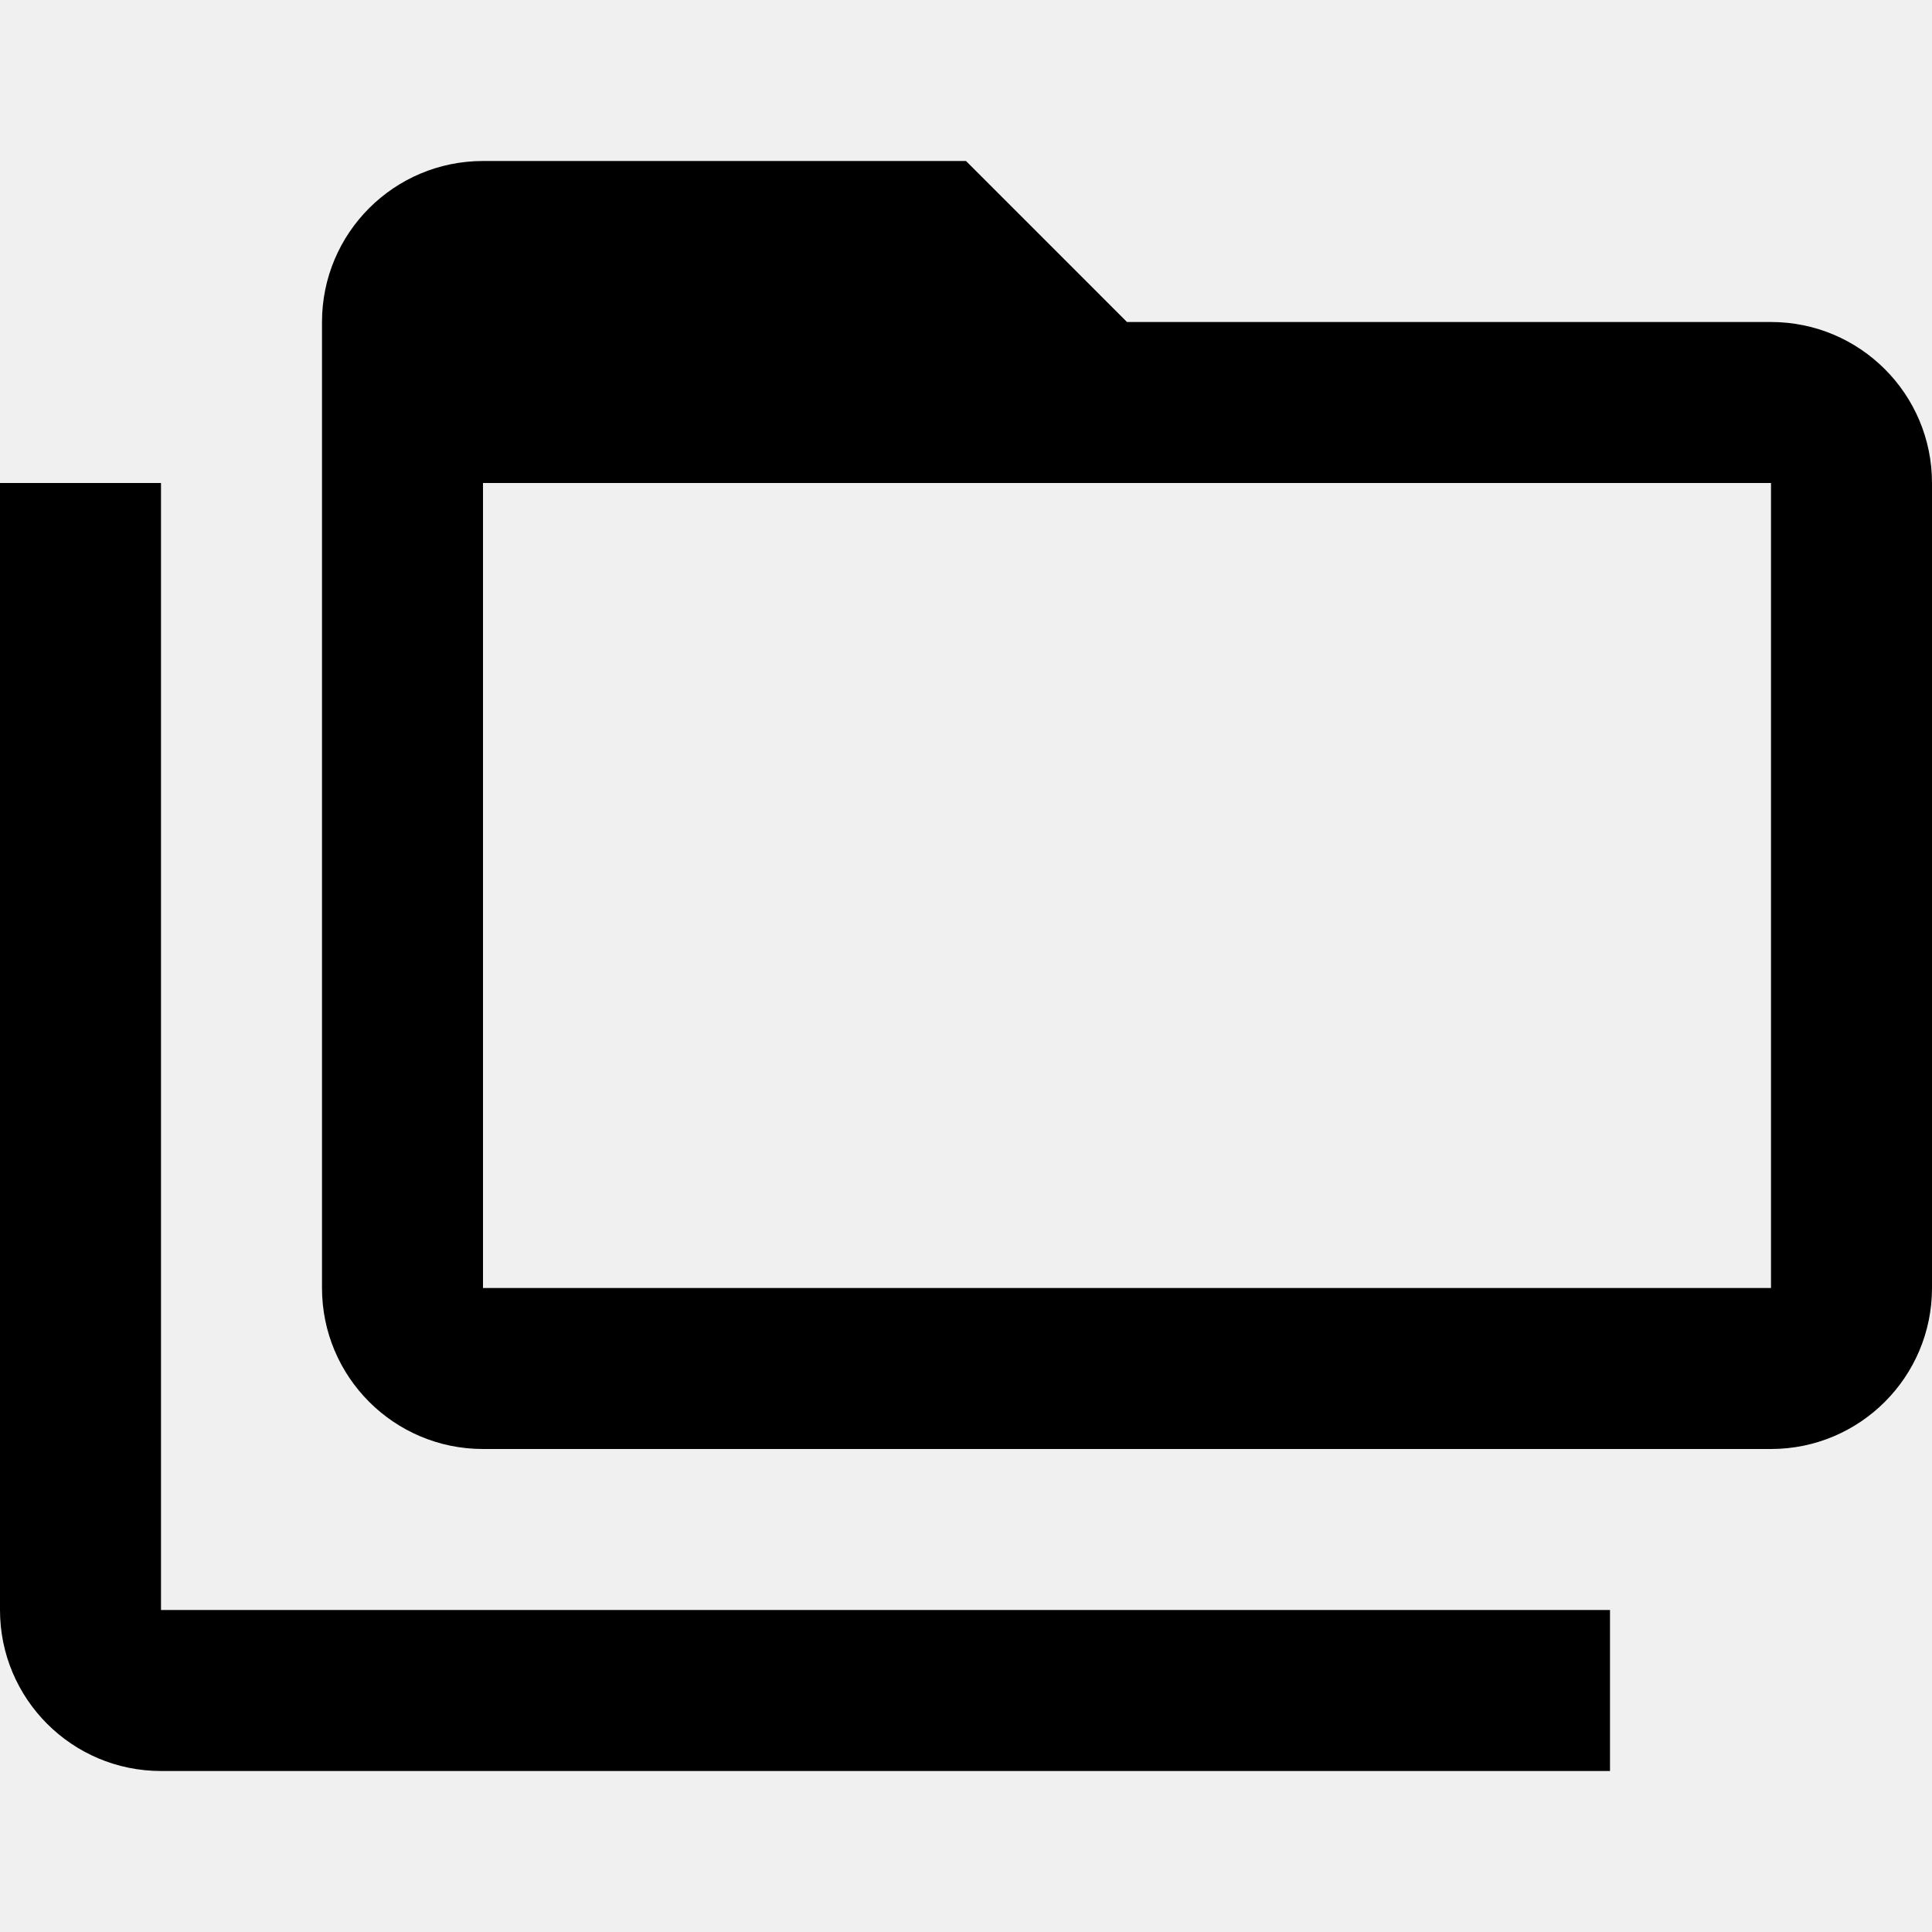
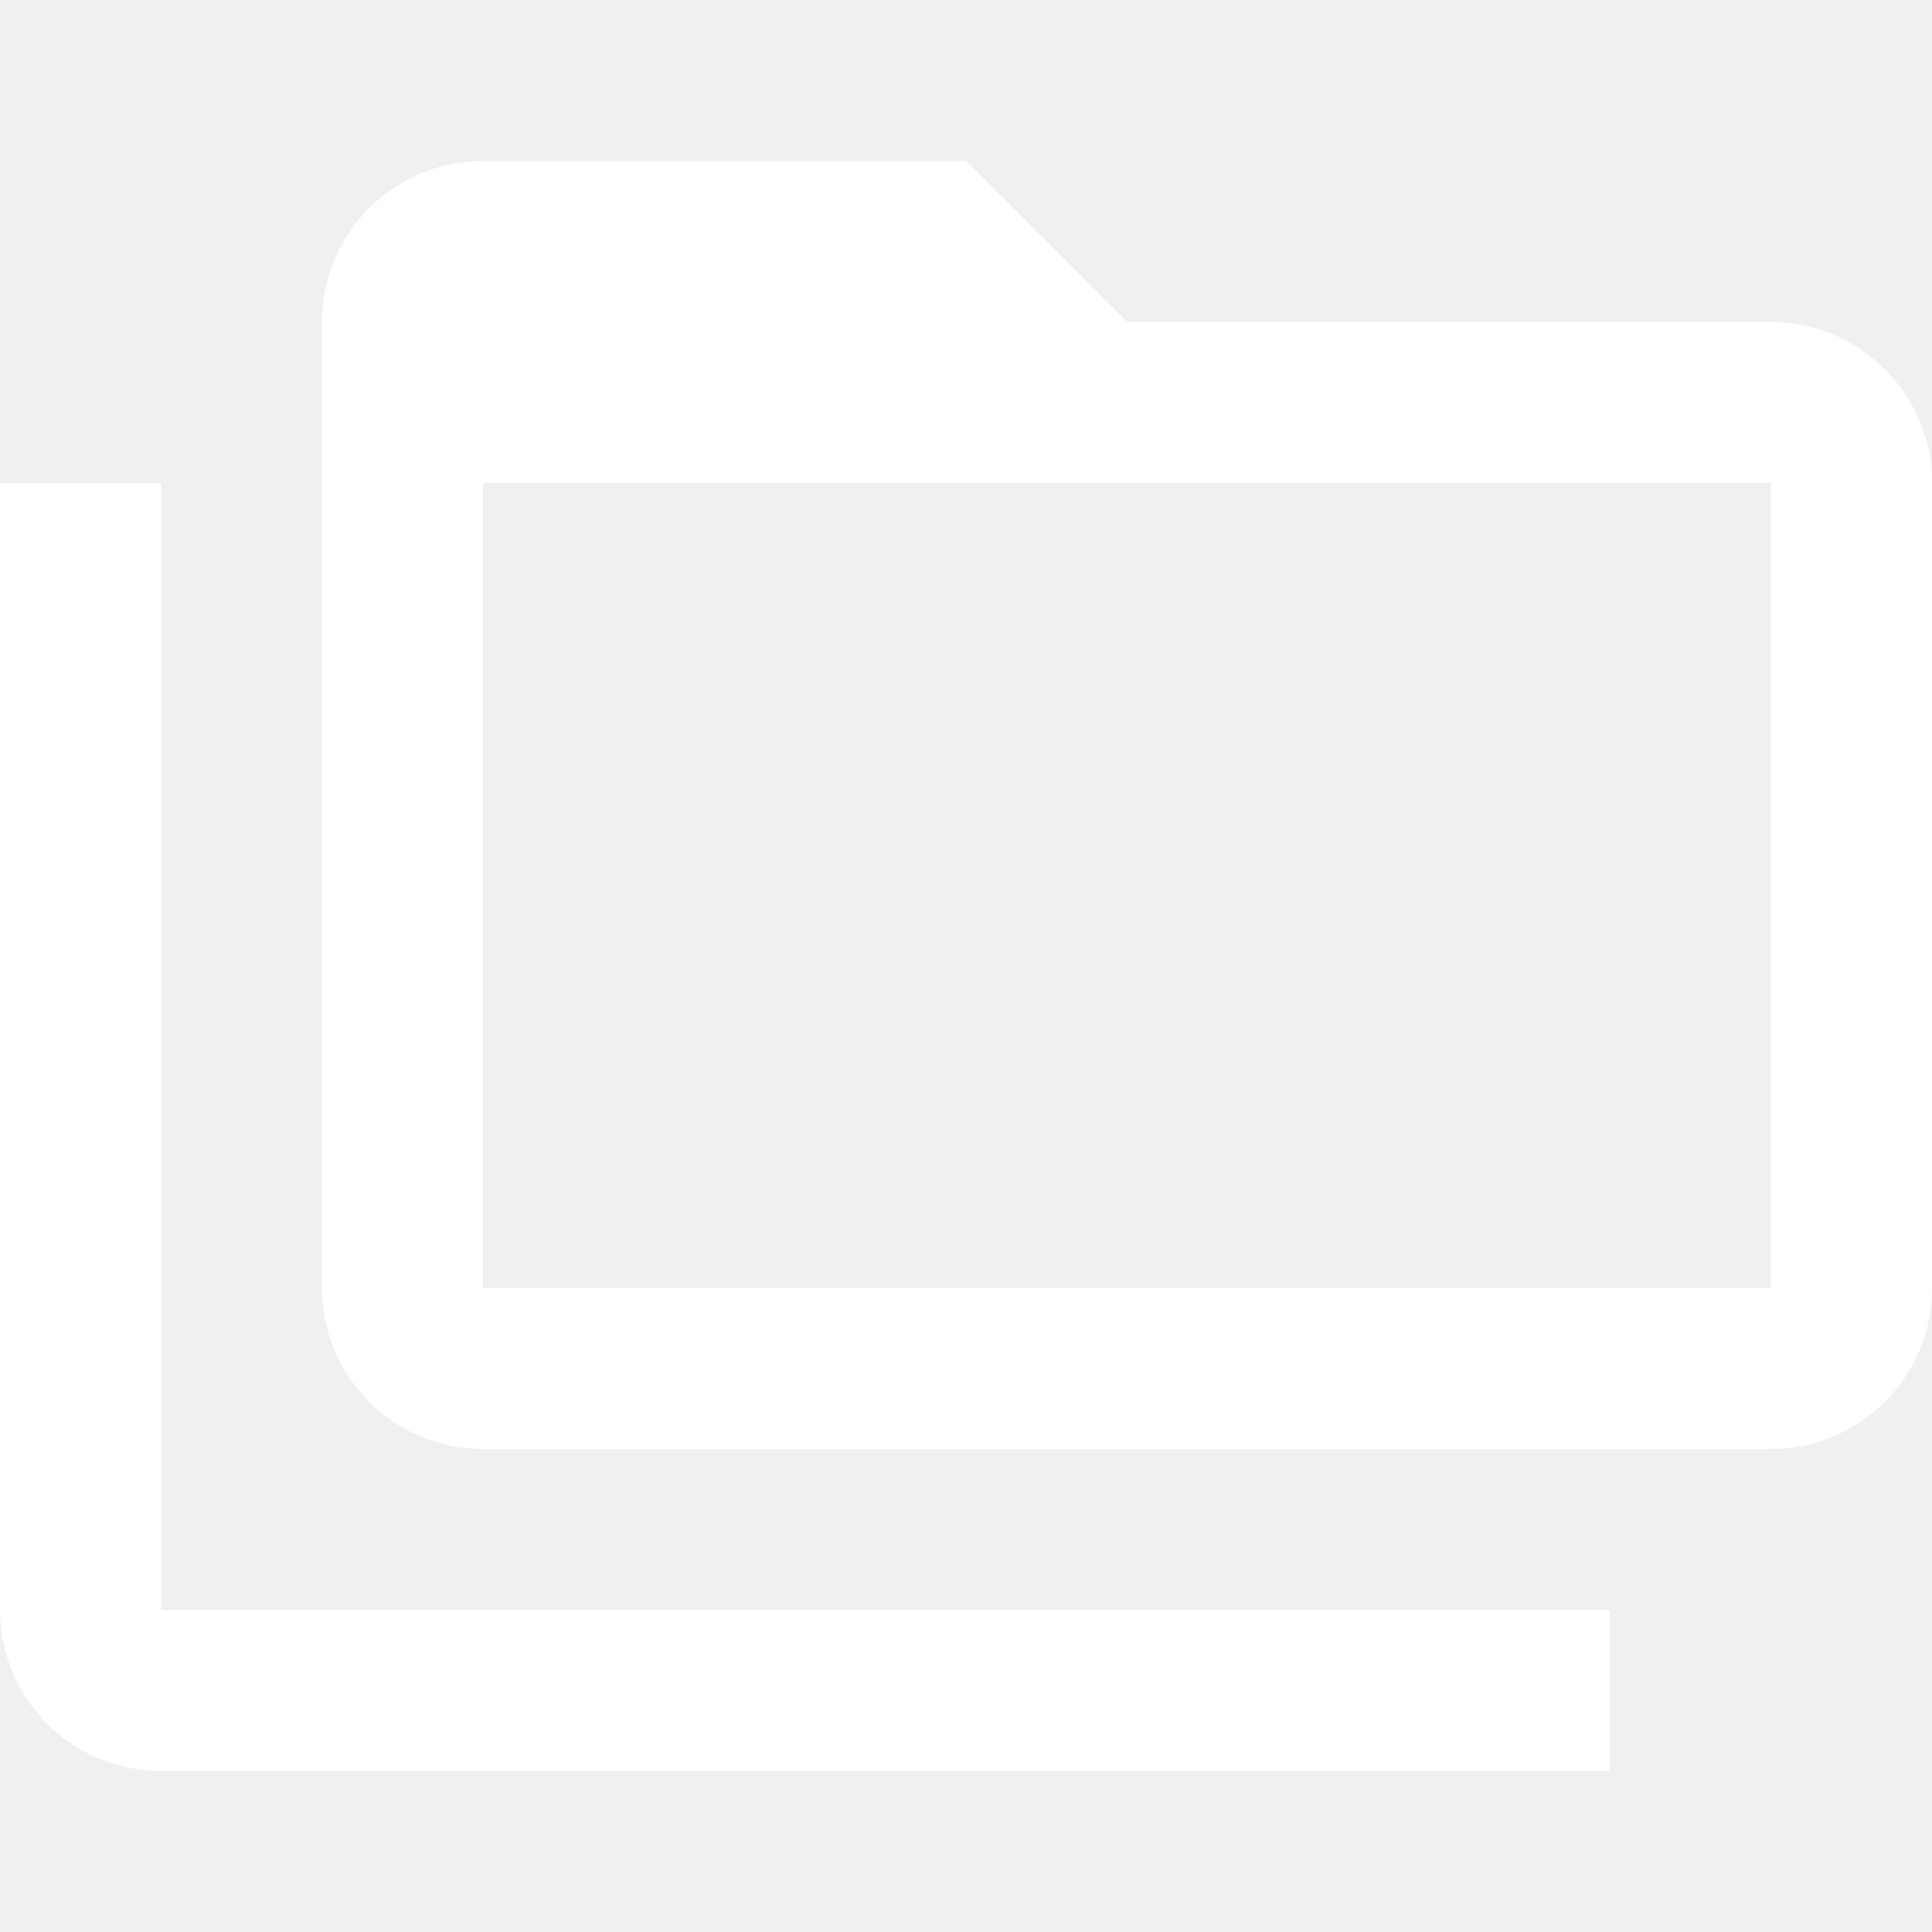
<svg xmlns="http://www.w3.org/2000/svg" viewBox="0 0 24 24">
-   <path d="M22,4A2,2 0 0,1 24,6V16A2,2 0 0,1 22,18H6A2,2 0 0,1 4,16V4A2,2 0 0,1 6,2H12L14,4H22M2,6V20H20V22H2A2,2 0 0,1 0,20V11H0V6H2M6,6V16H22V6H6Z" />
+   <path d="M22,4A2,2 0 0,1 24,6V16A2,2 0 0,1 22,18H6A2,2 0 0,1 4,16V4A2,2 0 0,1 6,2H12L14,4H22M2,6V20H20V22H2A2,2 0 0,1 0,20V11H0V6H2M6,6V16H22V6H6Z" fill="white" />
</svg>
